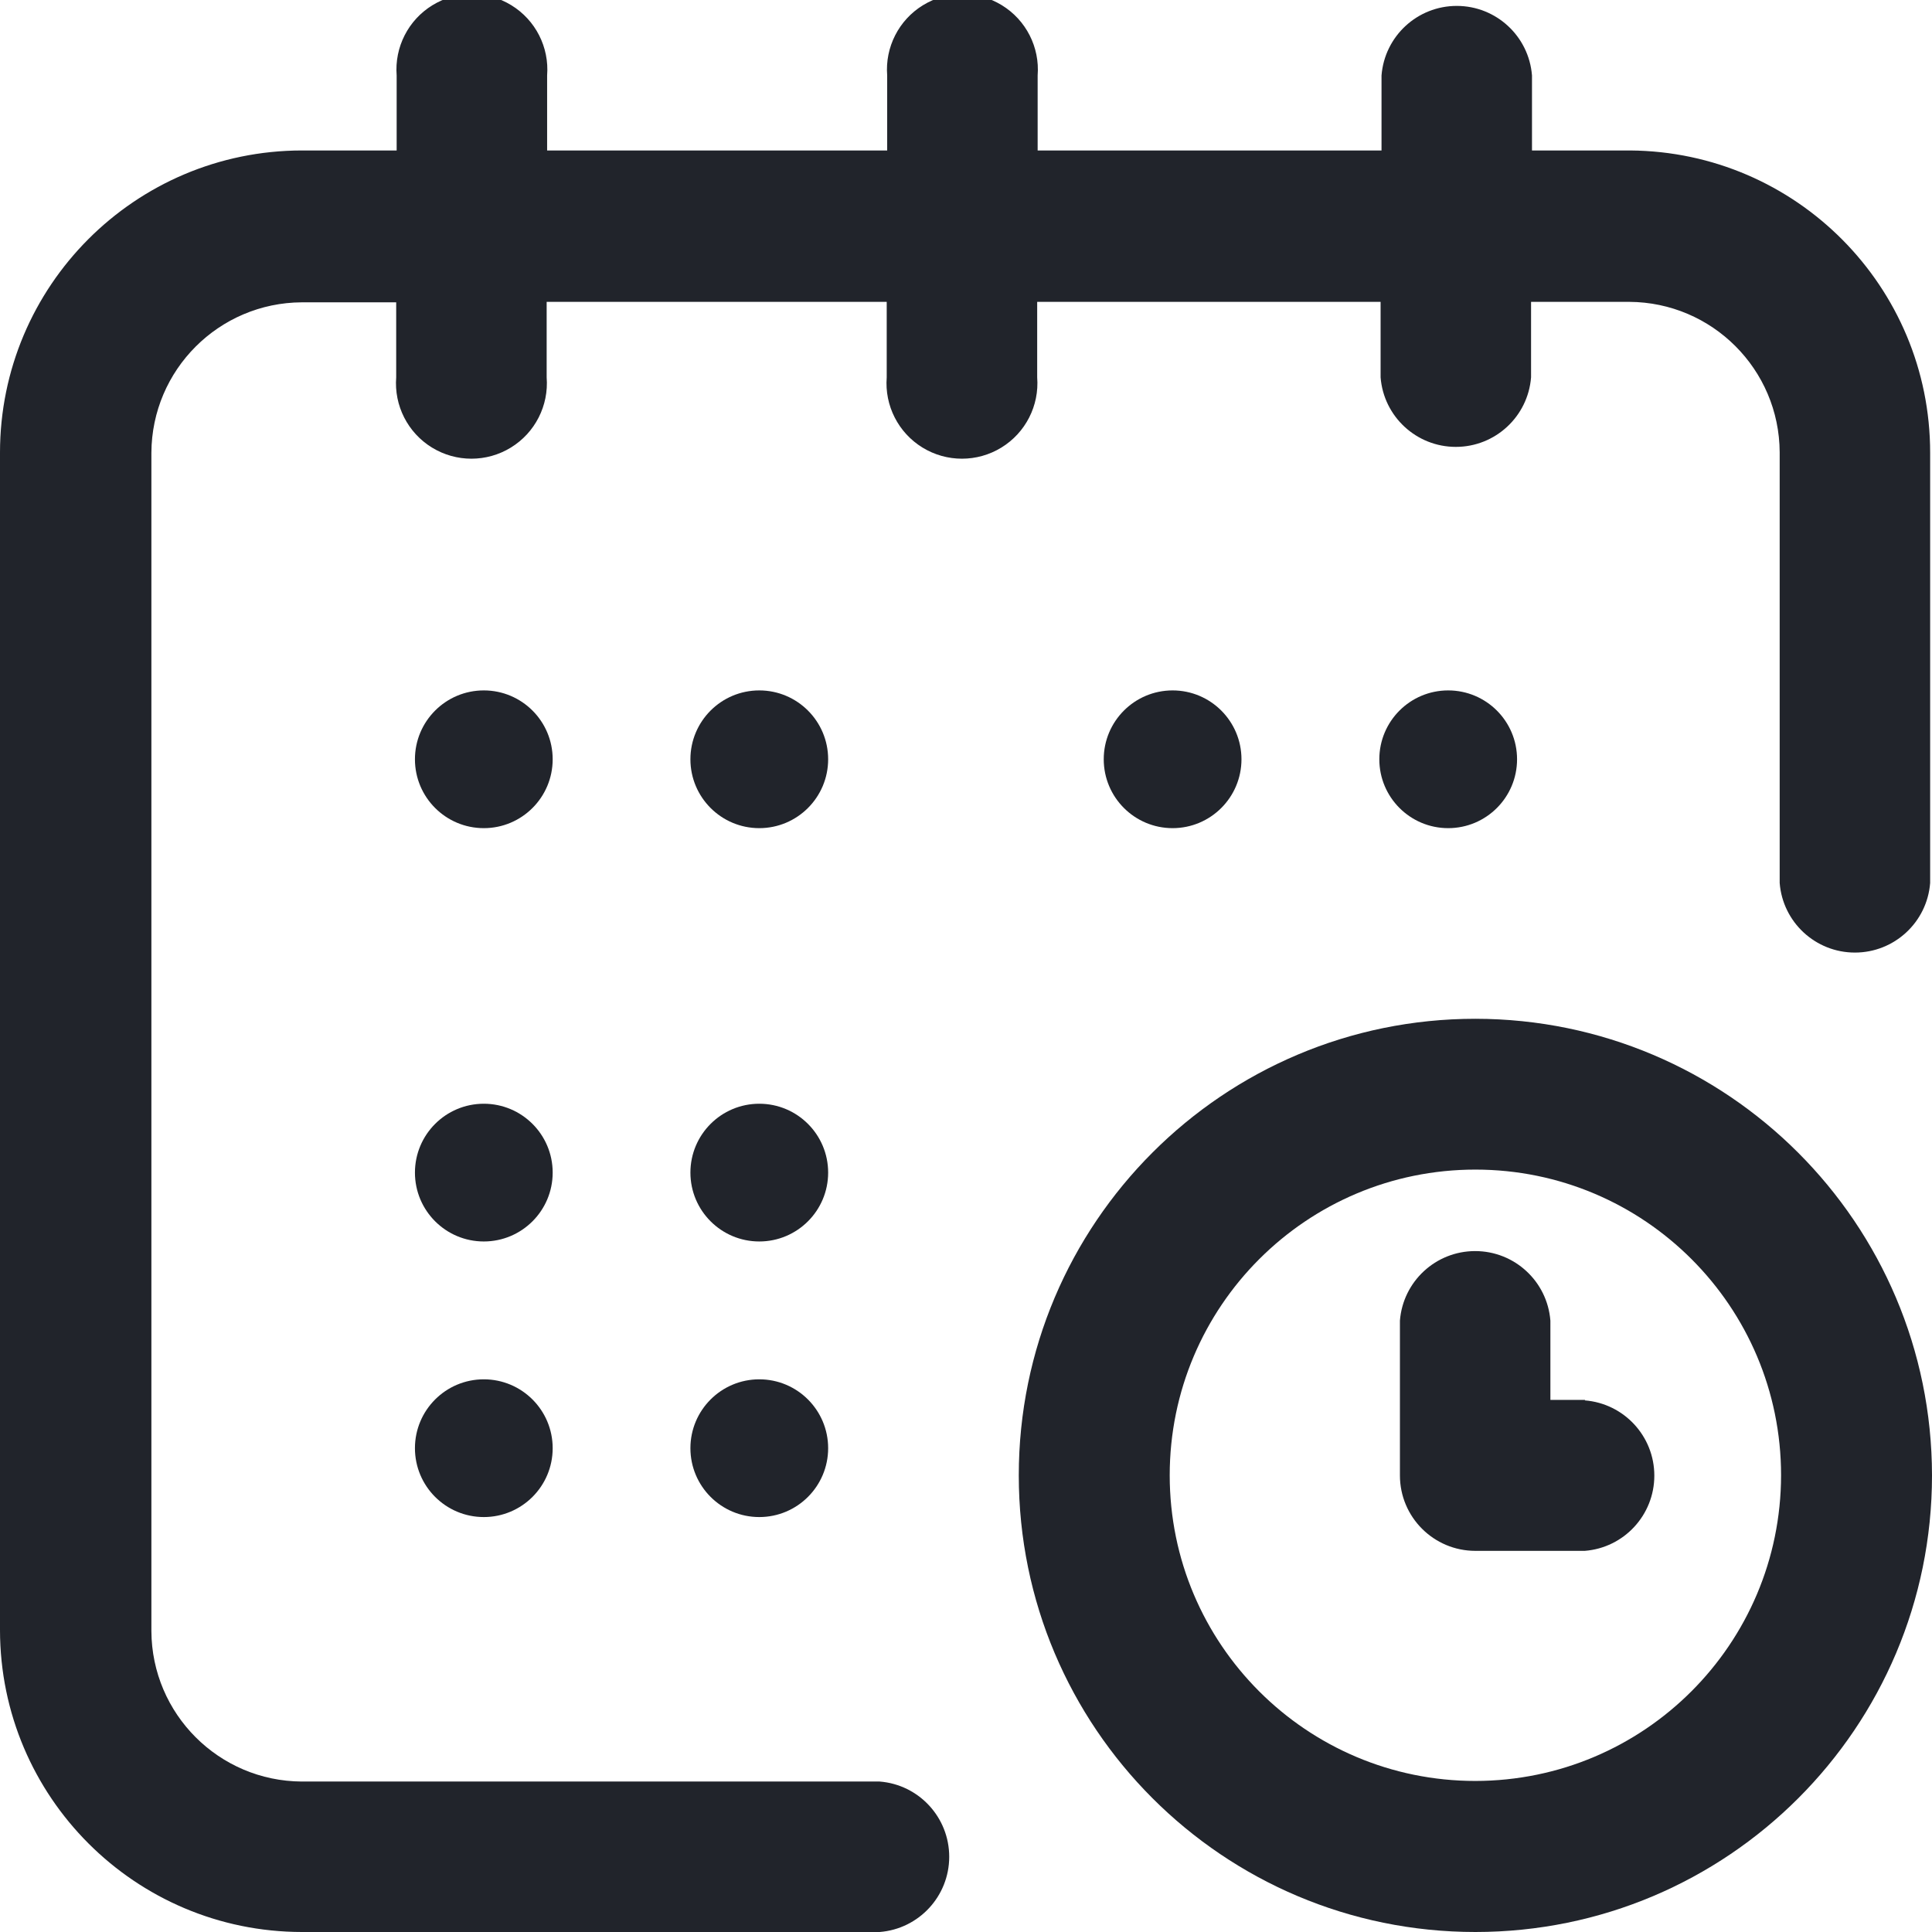
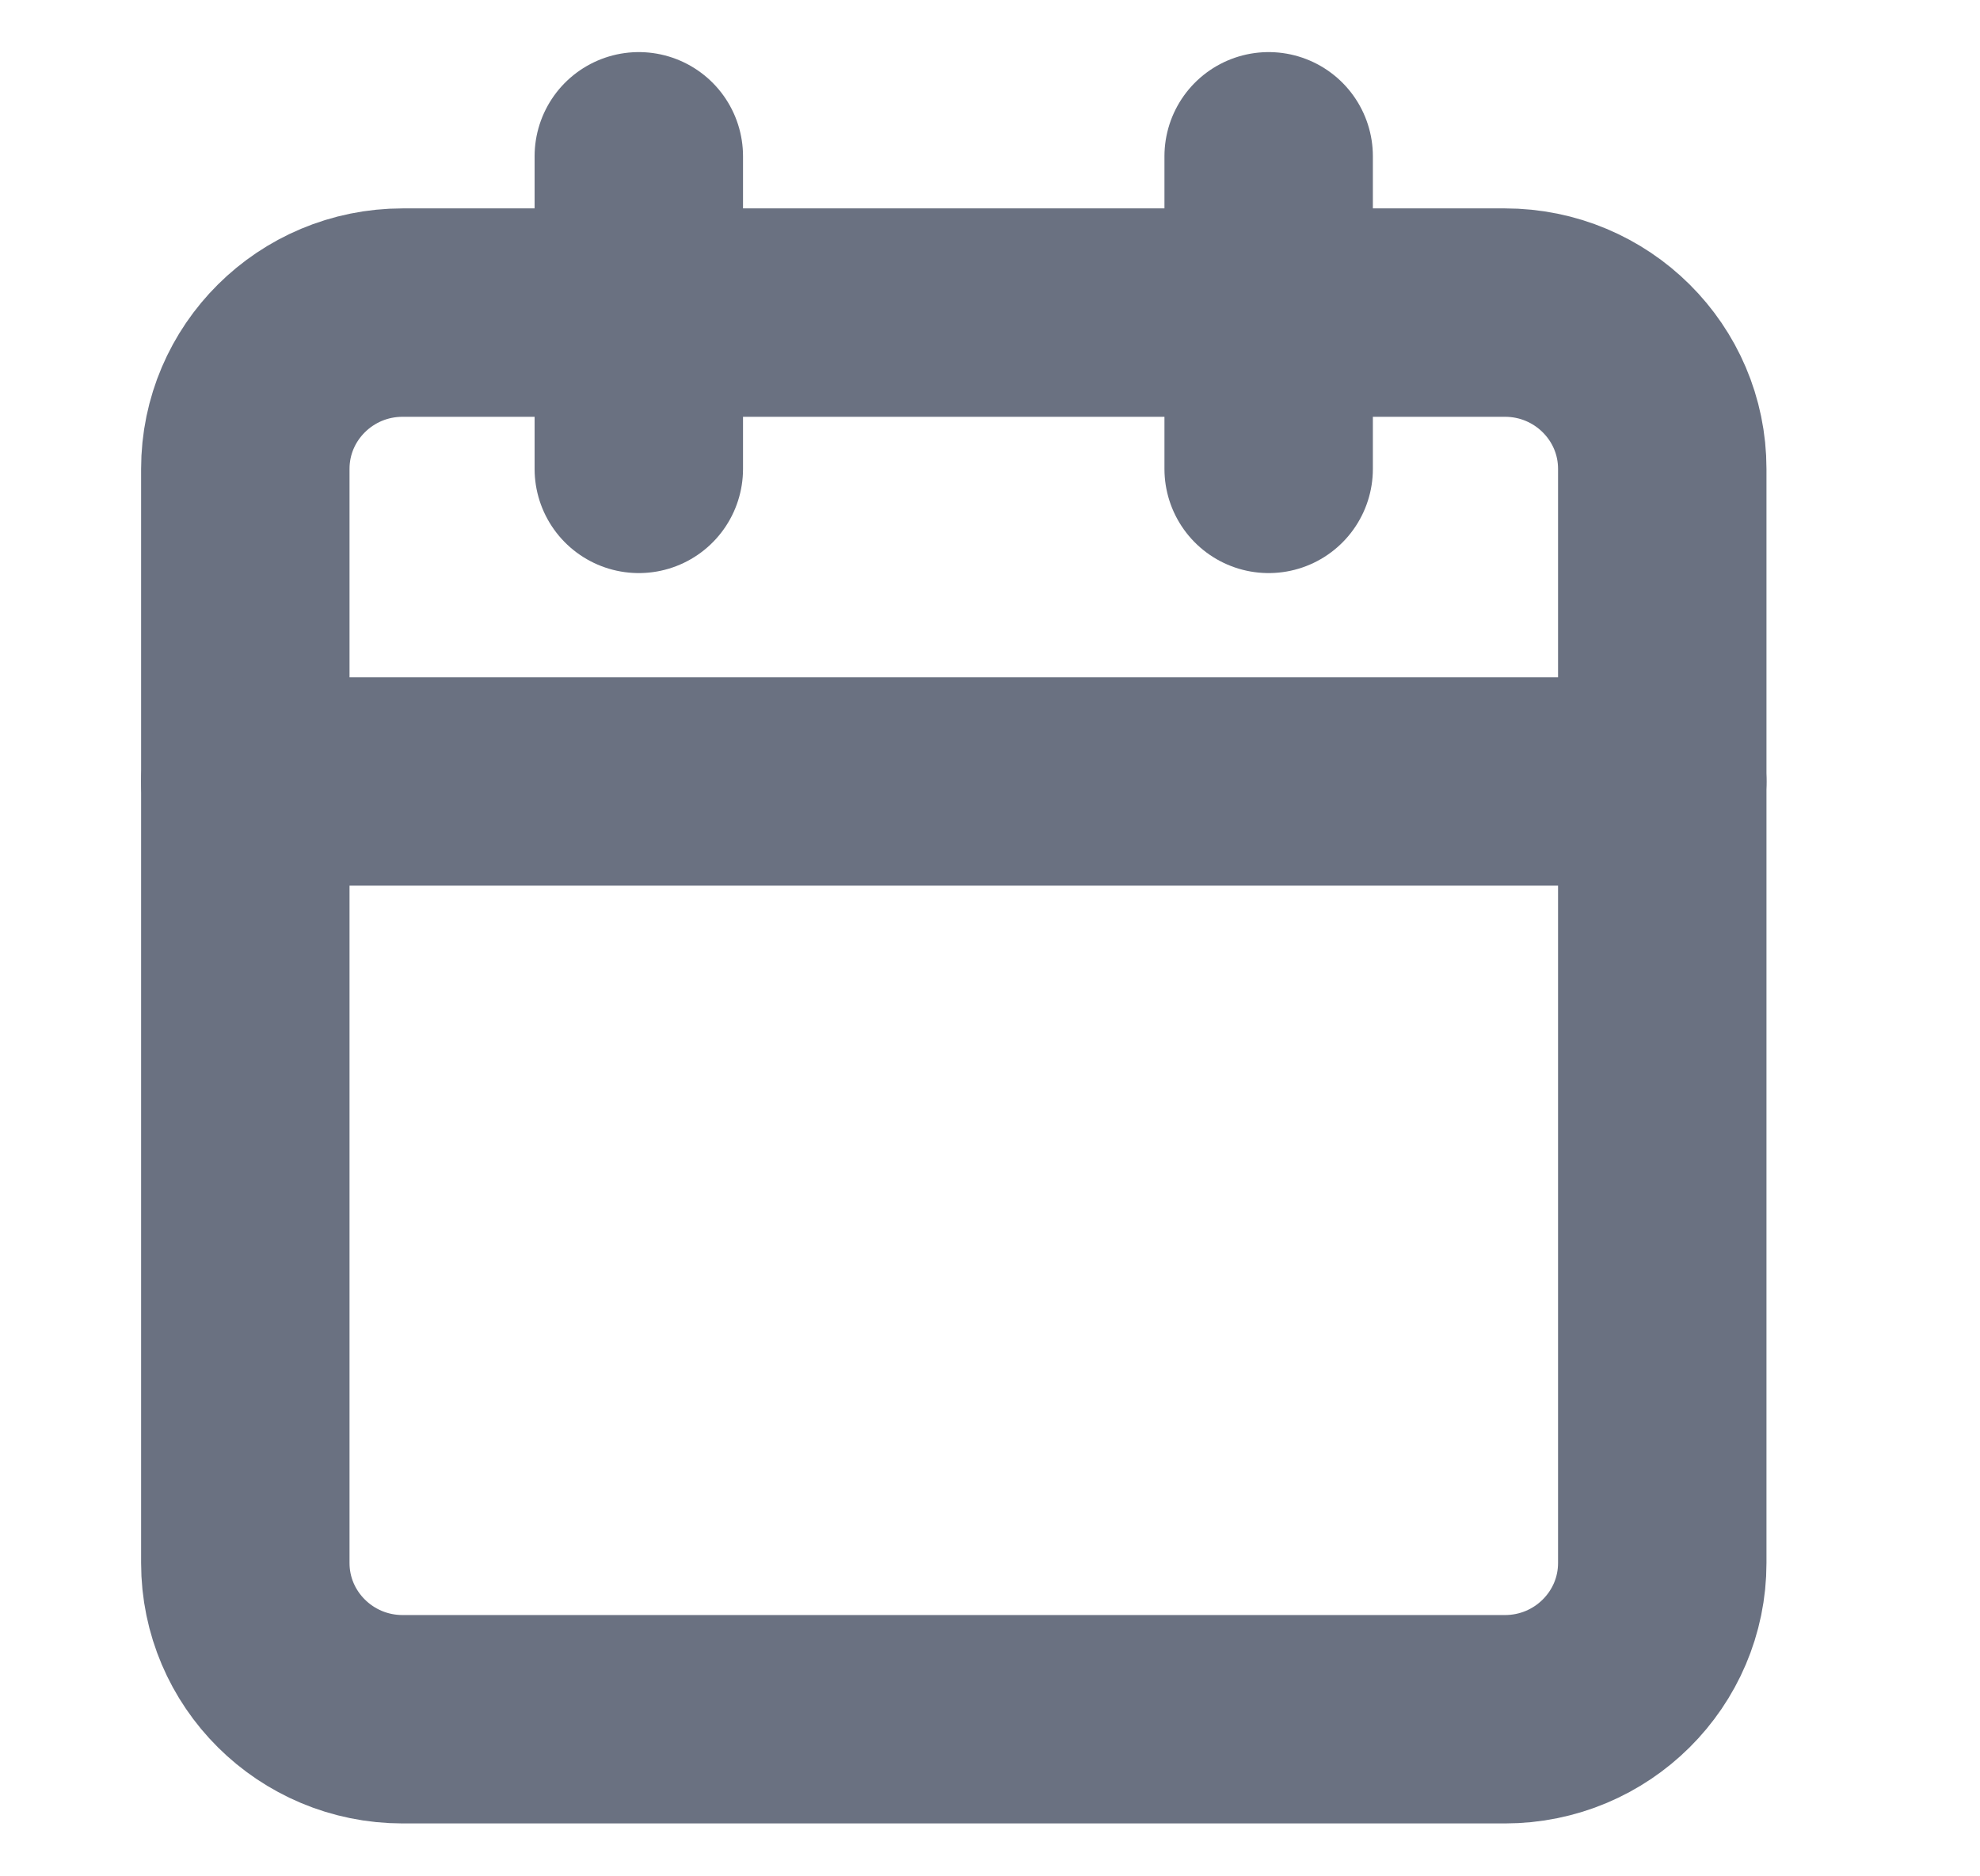
- <svg xmlns="http://www.w3.org/2000/svg" id="calendar_14_" data-name="calendar (14)" width="16.692" height="16.692" viewBox="0 0 16.692 16.692">
-   <g id="Group_5429" data-name="Group 5429">
-     <g id="Group_5428" data-name="Group 5428">
-       <circle id="Ellipse_140" data-name="Ellipse 140" cx="0.595" cy="0.595" r="0.595" transform="translate(11.917 5.965)" fill="#21242b" />
-       <path id="Path_23852" data-name="Path 23852" d="M14.084,1.3h-.848V.652a.652.652,0,0,0-1.3,0V1.3H8.965V.652a.652.652,0,1,0-1.3,0V1.3H4.727V.652a.652.652,0,1,0-1.3,0V1.3H2.608A2.611,2.611,0,0,0,0,3.912V14.084a2.611,2.611,0,0,0,2.608,2.608H7.6a.652.652,0,0,0,0-1.3H2.608a1.306,1.306,0,0,1-1.3-1.3V3.912a1.306,1.306,0,0,1,1.3-1.3h.815V3.26a.652.652,0,1,0,1.3,0V2.608H7.661V3.26a.652.652,0,1,0,1.3,0V2.608h2.967V3.26a.652.652,0,0,0,1.3,0V2.608h.848a1.306,1.306,0,0,1,1.3,1.3V7.629a.652.652,0,0,0,1.3,0V3.912A2.611,2.611,0,0,0,14.084,1.3Z" fill="#21242b" />
-       <path id="Path_23853" data-name="Path 23853" d="M273.945,270a3.945,3.945,0,1,0,3.945,3.945A3.949,3.949,0,0,0,273.945,270Zm0,6.585a2.641,2.641,0,1,1,2.641-2.641A2.644,2.644,0,0,1,273.945,276.585Z" transform="translate(-261.198 -261.198)" fill="#21242b" />
-       <path id="Path_23854" data-name="Path 23854" d="M372.6,331.337H372.3v-.685a.652.652,0,0,0-1.3,0v1.337a.652.652,0,0,0,.652.652h.945a.652.652,0,0,0,0-1.3Z" transform="translate(-358.905 -319.242)" fill="#21242b" />
-       <circle id="Ellipse_141" data-name="Ellipse 141" cx="0.595" cy="0.595" r="0.595" transform="translate(9.536 5.965)" fill="#21242b" />
-       <circle id="Ellipse_142" data-name="Ellipse 142" cx="0.595" cy="0.595" r="0.595" transform="translate(5.965 9.536)" fill="#21242b" />
-       <circle id="Ellipse_143" data-name="Ellipse 143" cx="0.595" cy="0.595" r="0.595" transform="translate(3.585 5.965)" fill="#21242b" />
-       <circle id="Ellipse_144" data-name="Ellipse 144" cx="0.595" cy="0.595" r="0.595" transform="translate(3.585 9.536)" fill="#21242b" />
-       <circle id="Ellipse_145" data-name="Ellipse 145" cx="0.595" cy="0.595" r="0.595" transform="translate(3.585 11.917)" fill="#21242b" />
-       <circle id="Ellipse_146" data-name="Ellipse 146" cx="0.595" cy="0.595" r="0.595" transform="translate(5.965 11.917)" fill="#21242b" />
-       <circle id="Ellipse_147" data-name="Ellipse 147" cx="0.595" cy="0.595" r="0.595" transform="translate(5.965 5.965)" fill="#21242b" />
-     </g>
-   </g>
+ <svg xmlns="http://www.w3.org/2000/svg" width="19" height="18" viewBox="0 0 19 18" fill="none">
+   <path d="M14.441 3H3.864C3.03 3 2.354 3.672 2.354 4.5V15C2.354 15.828 3.03 16.5 3.864 16.5H14.441C15.275 16.5 15.951 15.828 15.951 15V4.5C15.951 3.672 15.275 3 14.441 3Z" stroke="#6A7181" stroke-width="2" stroke-linecap="round" stroke-linejoin="round" />
+   <path d="M12.174 1.5V4.5" stroke="#6A7181" stroke-width="2" stroke-linecap="round" stroke-linejoin="round" />
+   <path d="M6.13 1.5V4.5" stroke="#6A7181" stroke-width="2" stroke-linecap="round" stroke-linejoin="round" />
+   <path d="M2.354 7.5H15.951" stroke="#6A7181" stroke-width="2" stroke-linecap="round" stroke-linejoin="round" />
</svg>
